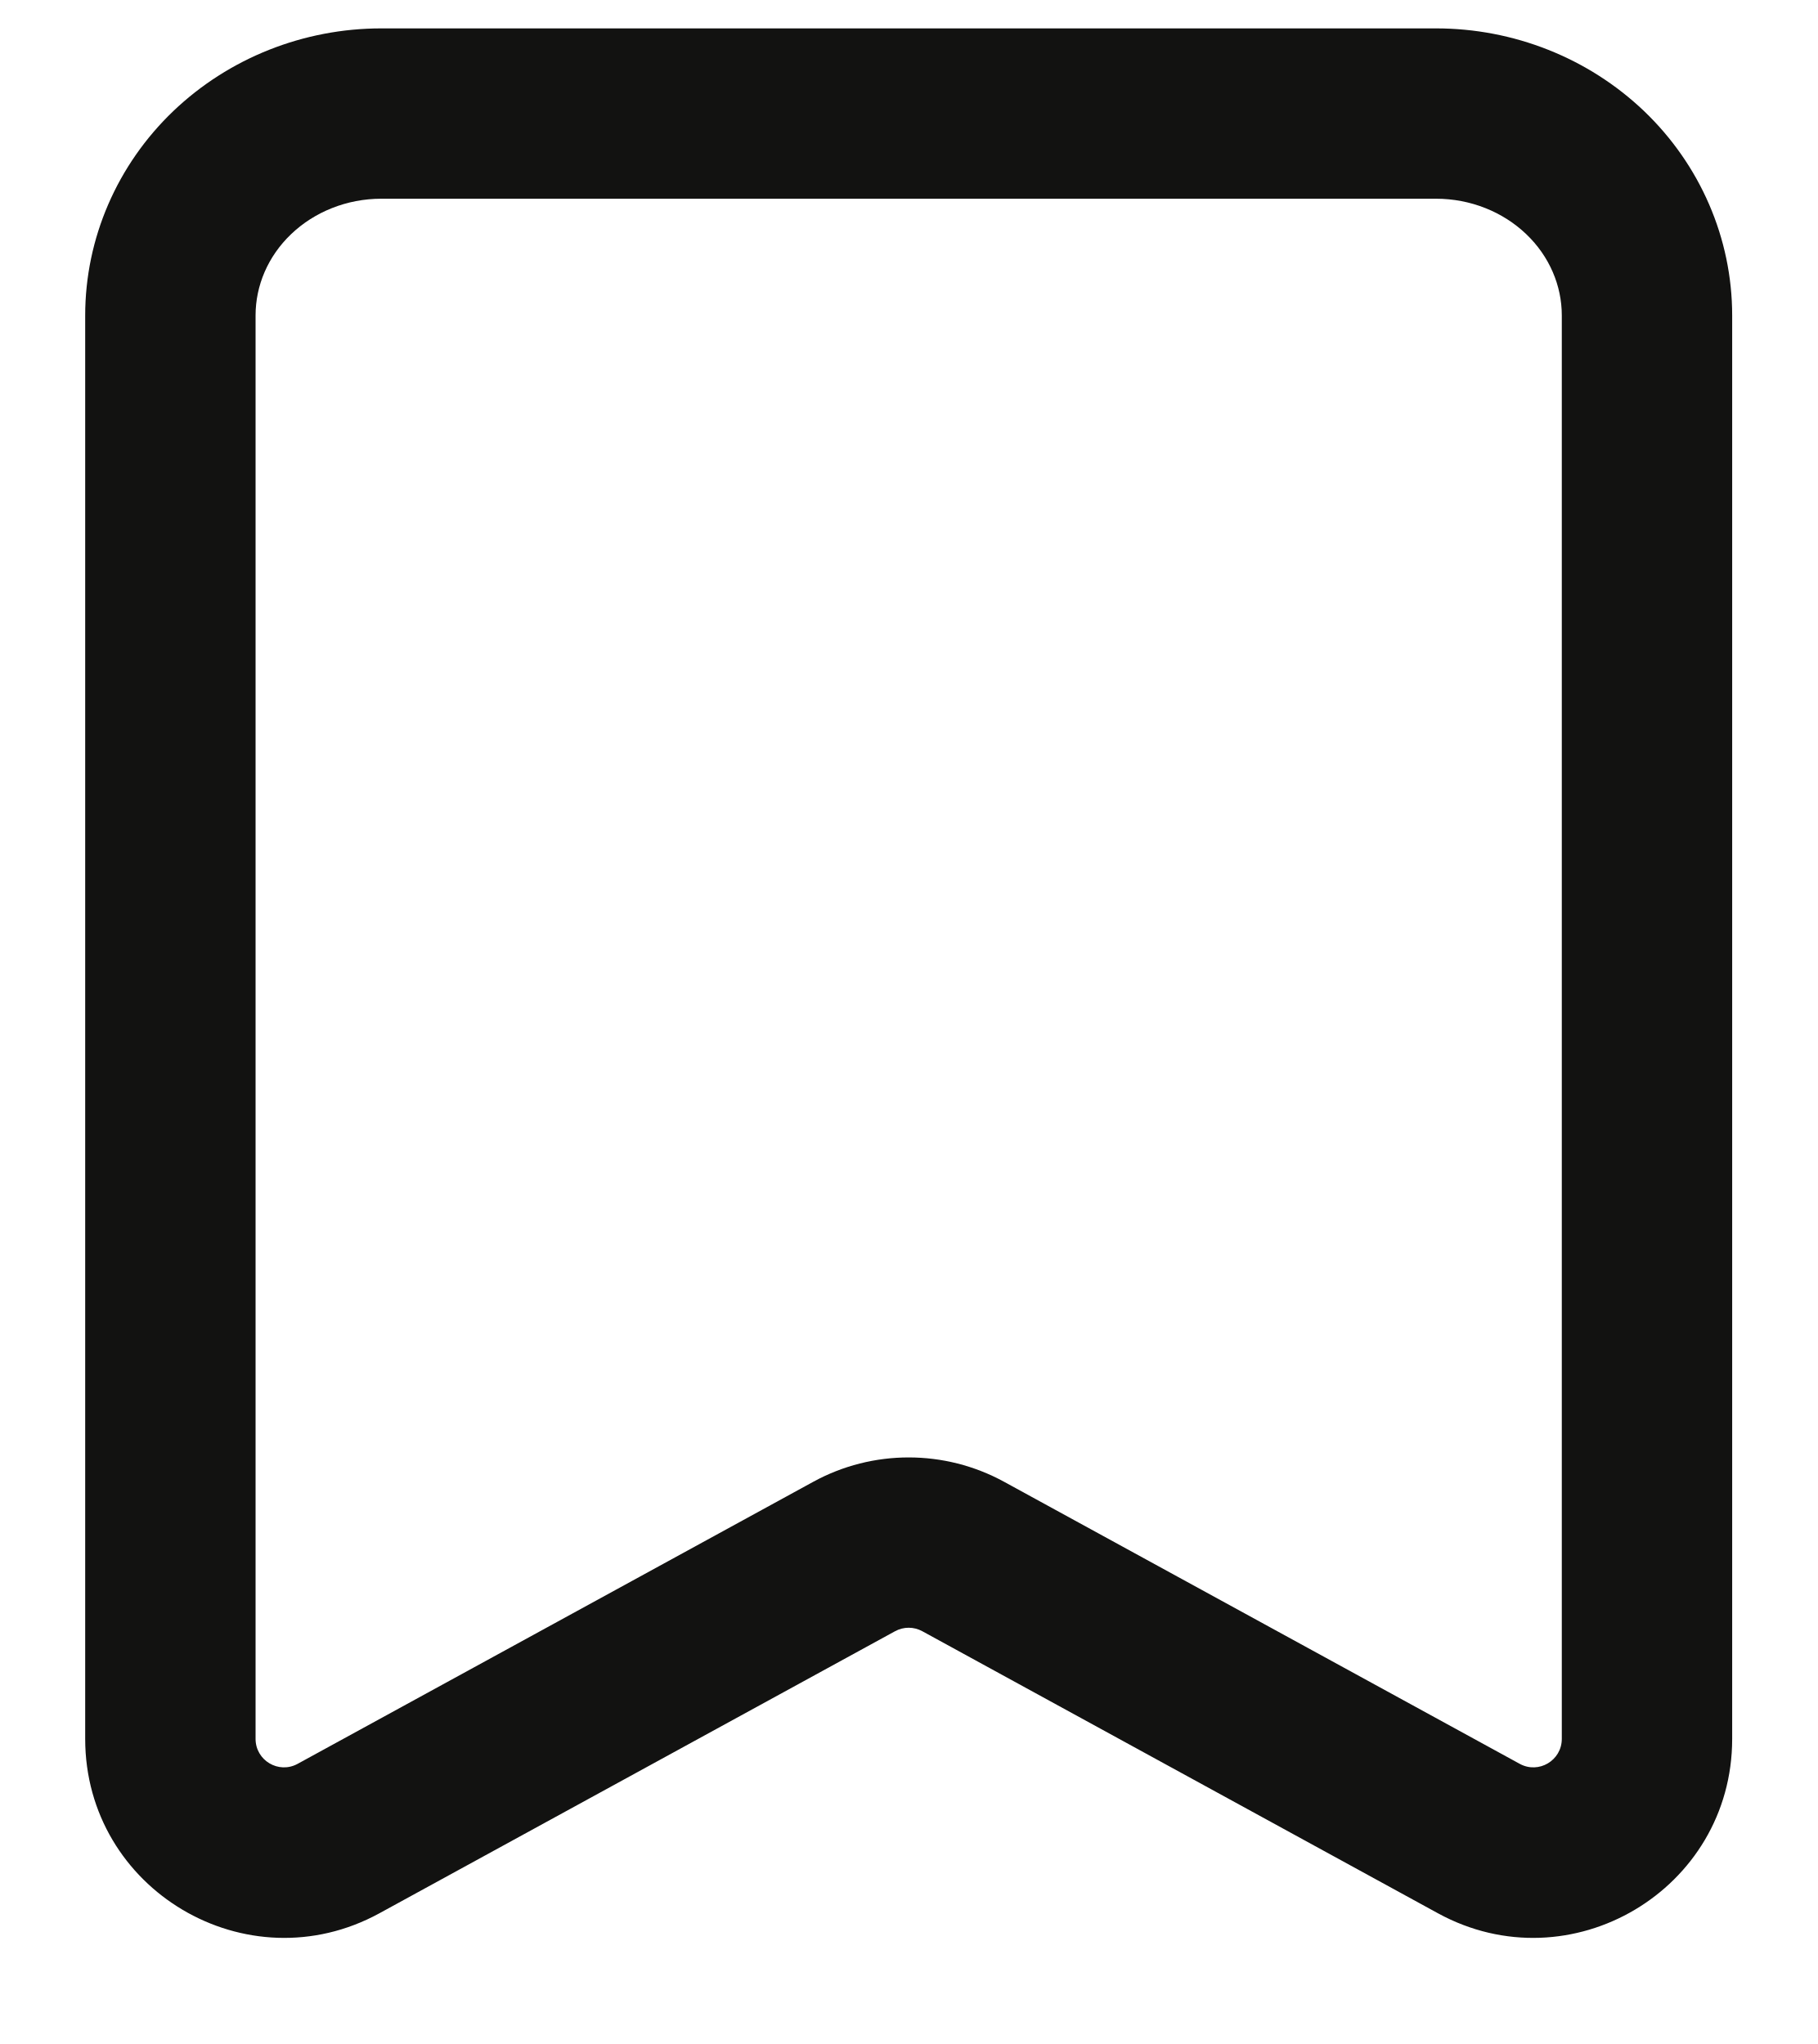
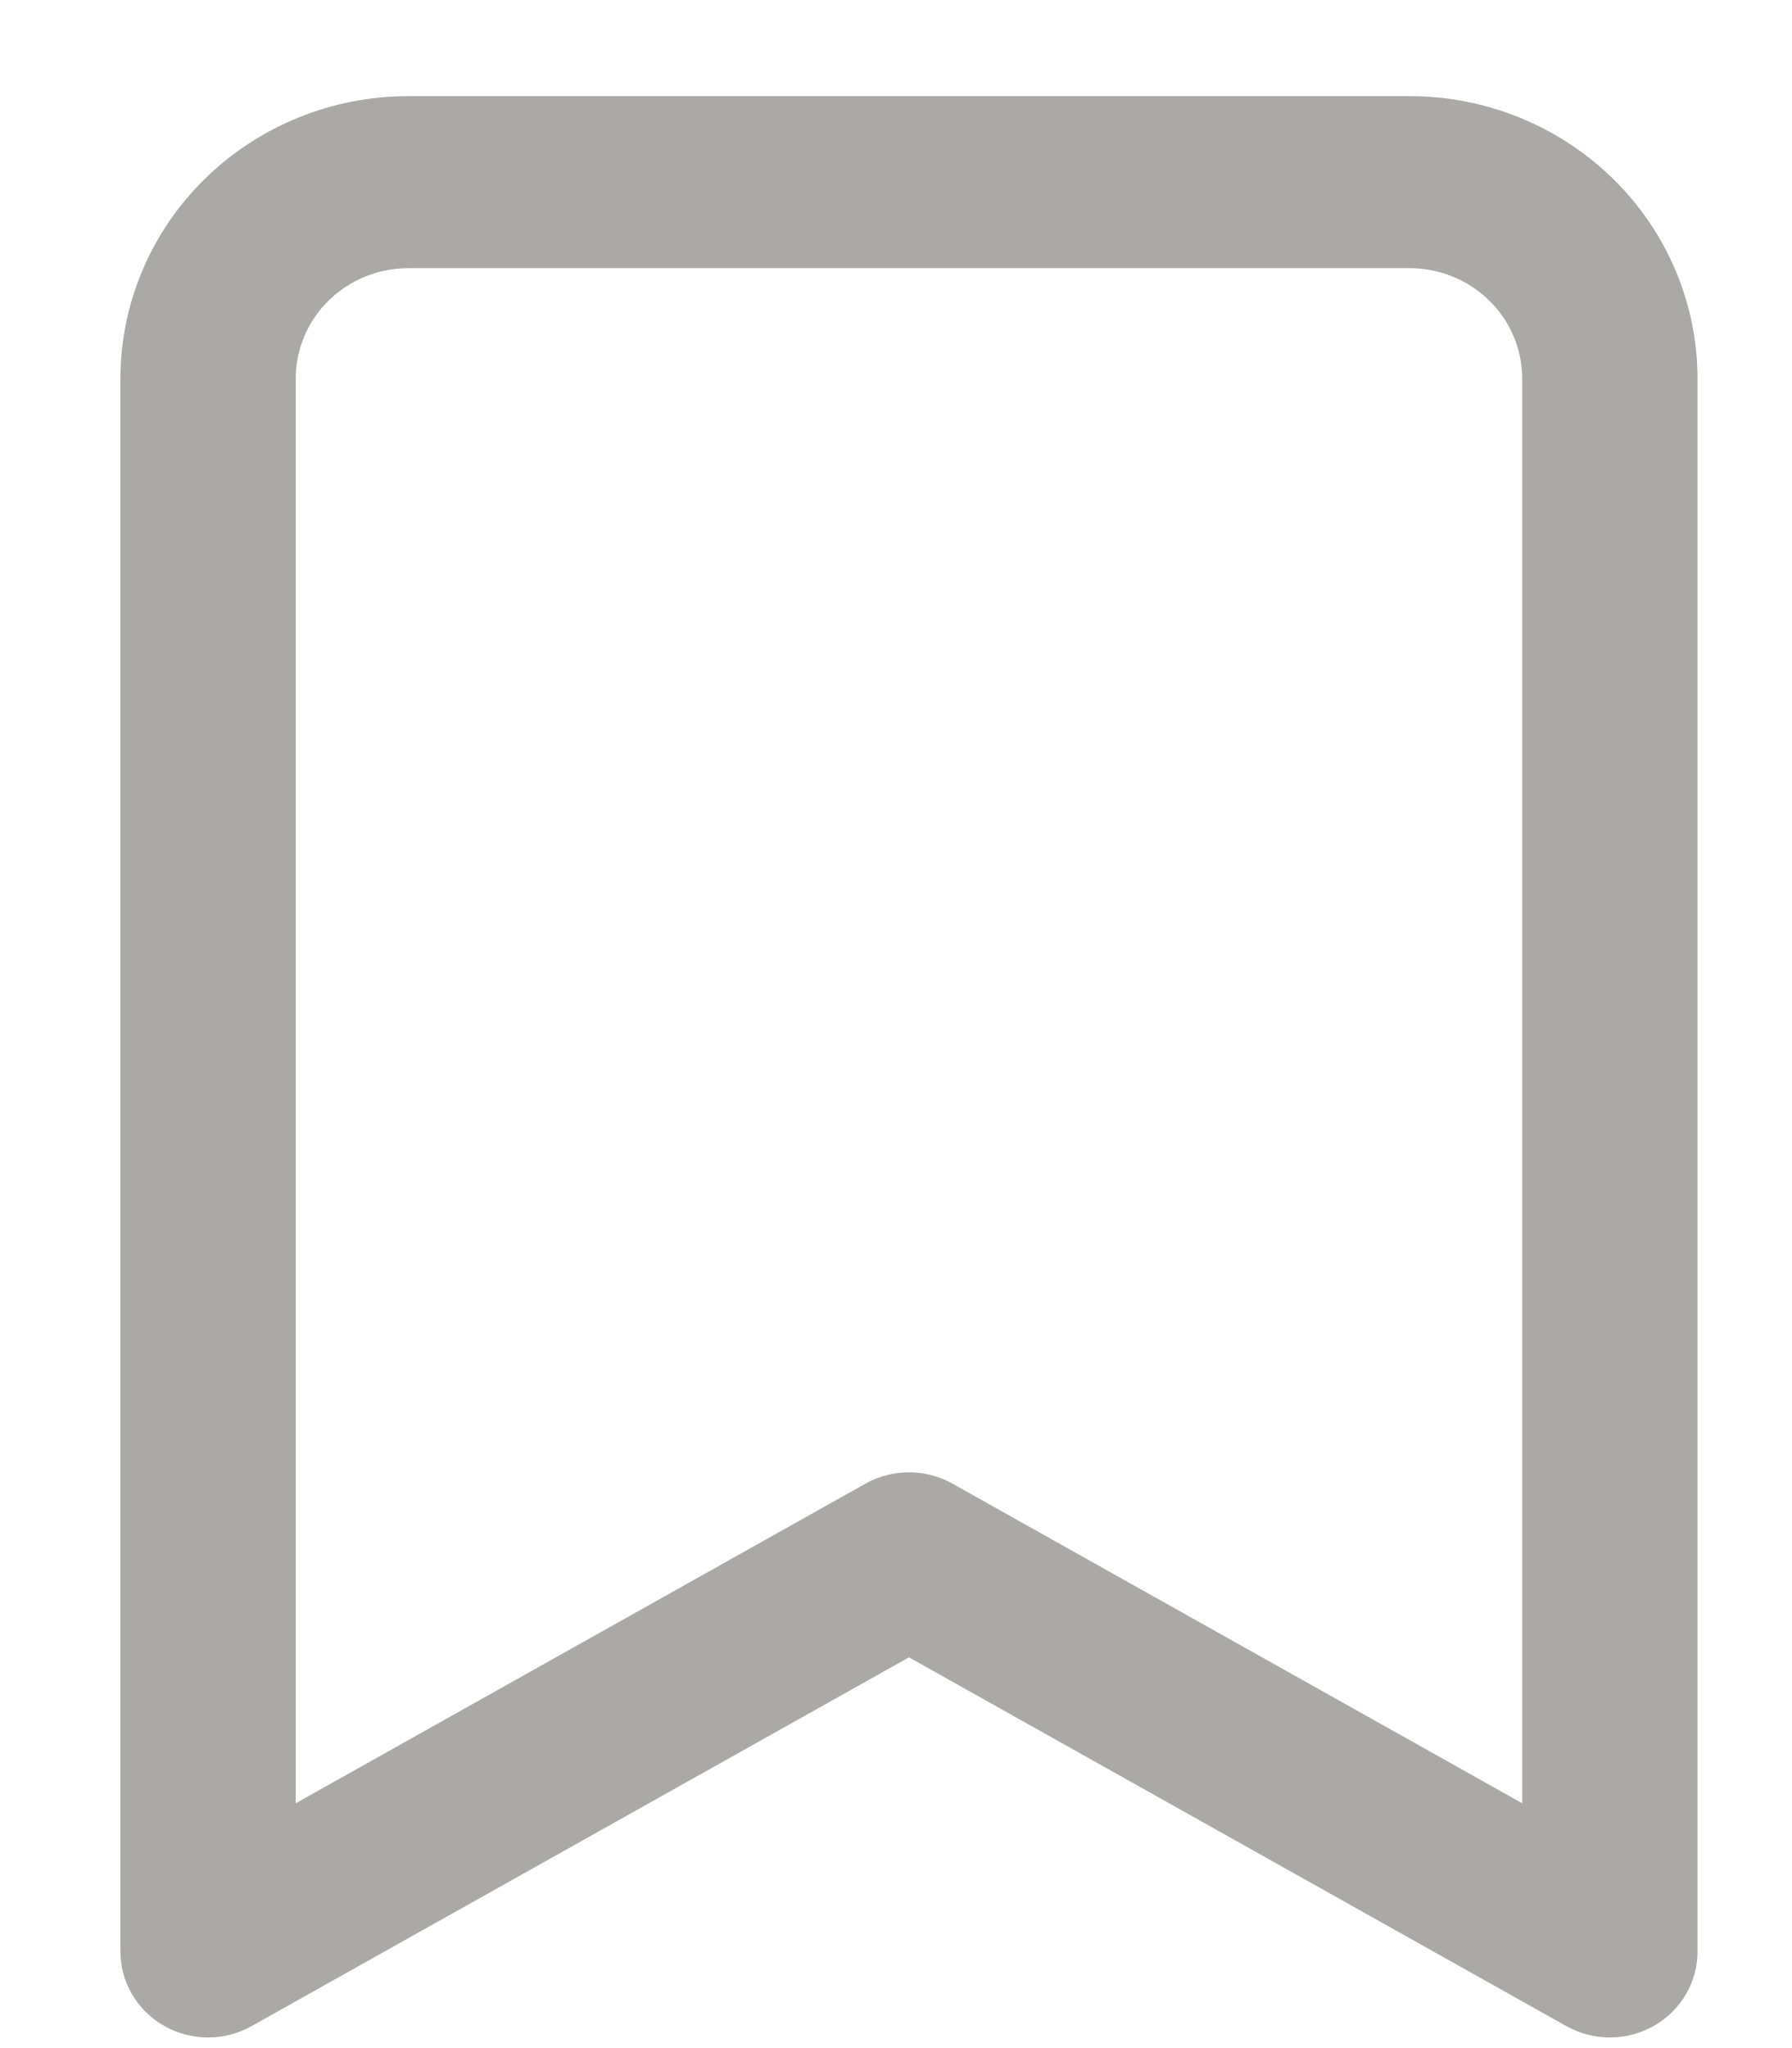
- <svg xmlns="http://www.w3.org/2000/svg" width="16" height="18" viewBox="0 0 16 18" fill="none">
-   <path fill-rule="evenodd" clip-rule="evenodd" d="M3.357 1.75C3.053 1.75 2.768 1.866 2.563 2.062C2.358 2.258 2.25 2.516 2.25 2.778V15.313C2.25 15.503 2.453 15.624 2.62 15.533L7.16 13.049C7.683 12.763 8.317 12.763 8.84 13.049L13.38 15.533C13.547 15.624 13.75 15.503 13.75 15.313V2.778C13.75 2.516 13.642 2.258 13.437 2.062C13.232 1.866 12.947 1.75 12.643 1.75H3.357ZM1.525 0.979C2.017 0.509 2.676 0.25 3.357 0.25H12.643C13.324 0.25 13.983 0.509 14.475 0.979C14.967 1.45 15.25 2.097 15.25 2.778V15.313C15.25 16.642 13.826 17.486 12.66 16.849L8.12 14.365C8.045 14.324 7.955 14.324 7.88 14.365L3.34 16.849C2.174 17.486 0.75 16.642 0.75 15.313V2.778C0.75 2.097 1.033 1.45 1.525 0.979Z" fill="#121211" />
+ <svg xmlns="http://www.w3.org/2000/svg" width="14" height="16" viewBox="0 0 14 16" fill="none">
+   <path fill-rule="evenodd" clip-rule="evenodd" d="M3.191 2.095C2.957 2.095 2.734 2.186 2.568 2.348C2.403 2.51 2.311 2.73 2.311 2.959V14.088L6.763 11.591C6.974 11.473 7.232 11.473 7.443 11.591L11.895 14.088V2.959C11.895 2.73 11.803 2.51 11.637 2.348C11.472 2.186 11.248 2.095 11.015 2.095H3.191ZM1.6 1.398C2.022 0.984 2.594 0.751 3.191 0.751H11.015C11.612 0.751 12.184 0.984 12.606 1.398C13.028 1.812 13.265 2.373 13.265 2.959V15.246C13.265 15.486 13.135 15.707 12.924 15.827C12.713 15.947 12.452 15.948 12.24 15.829L7.103 12.948L1.966 15.829C1.754 15.948 1.493 15.947 1.282 15.827C1.071 15.707 0.941 15.486 0.941 15.246V2.959C0.941 2.373 1.178 1.812 1.6 1.398Z" fill="#ABA9A5" />
</svg>
